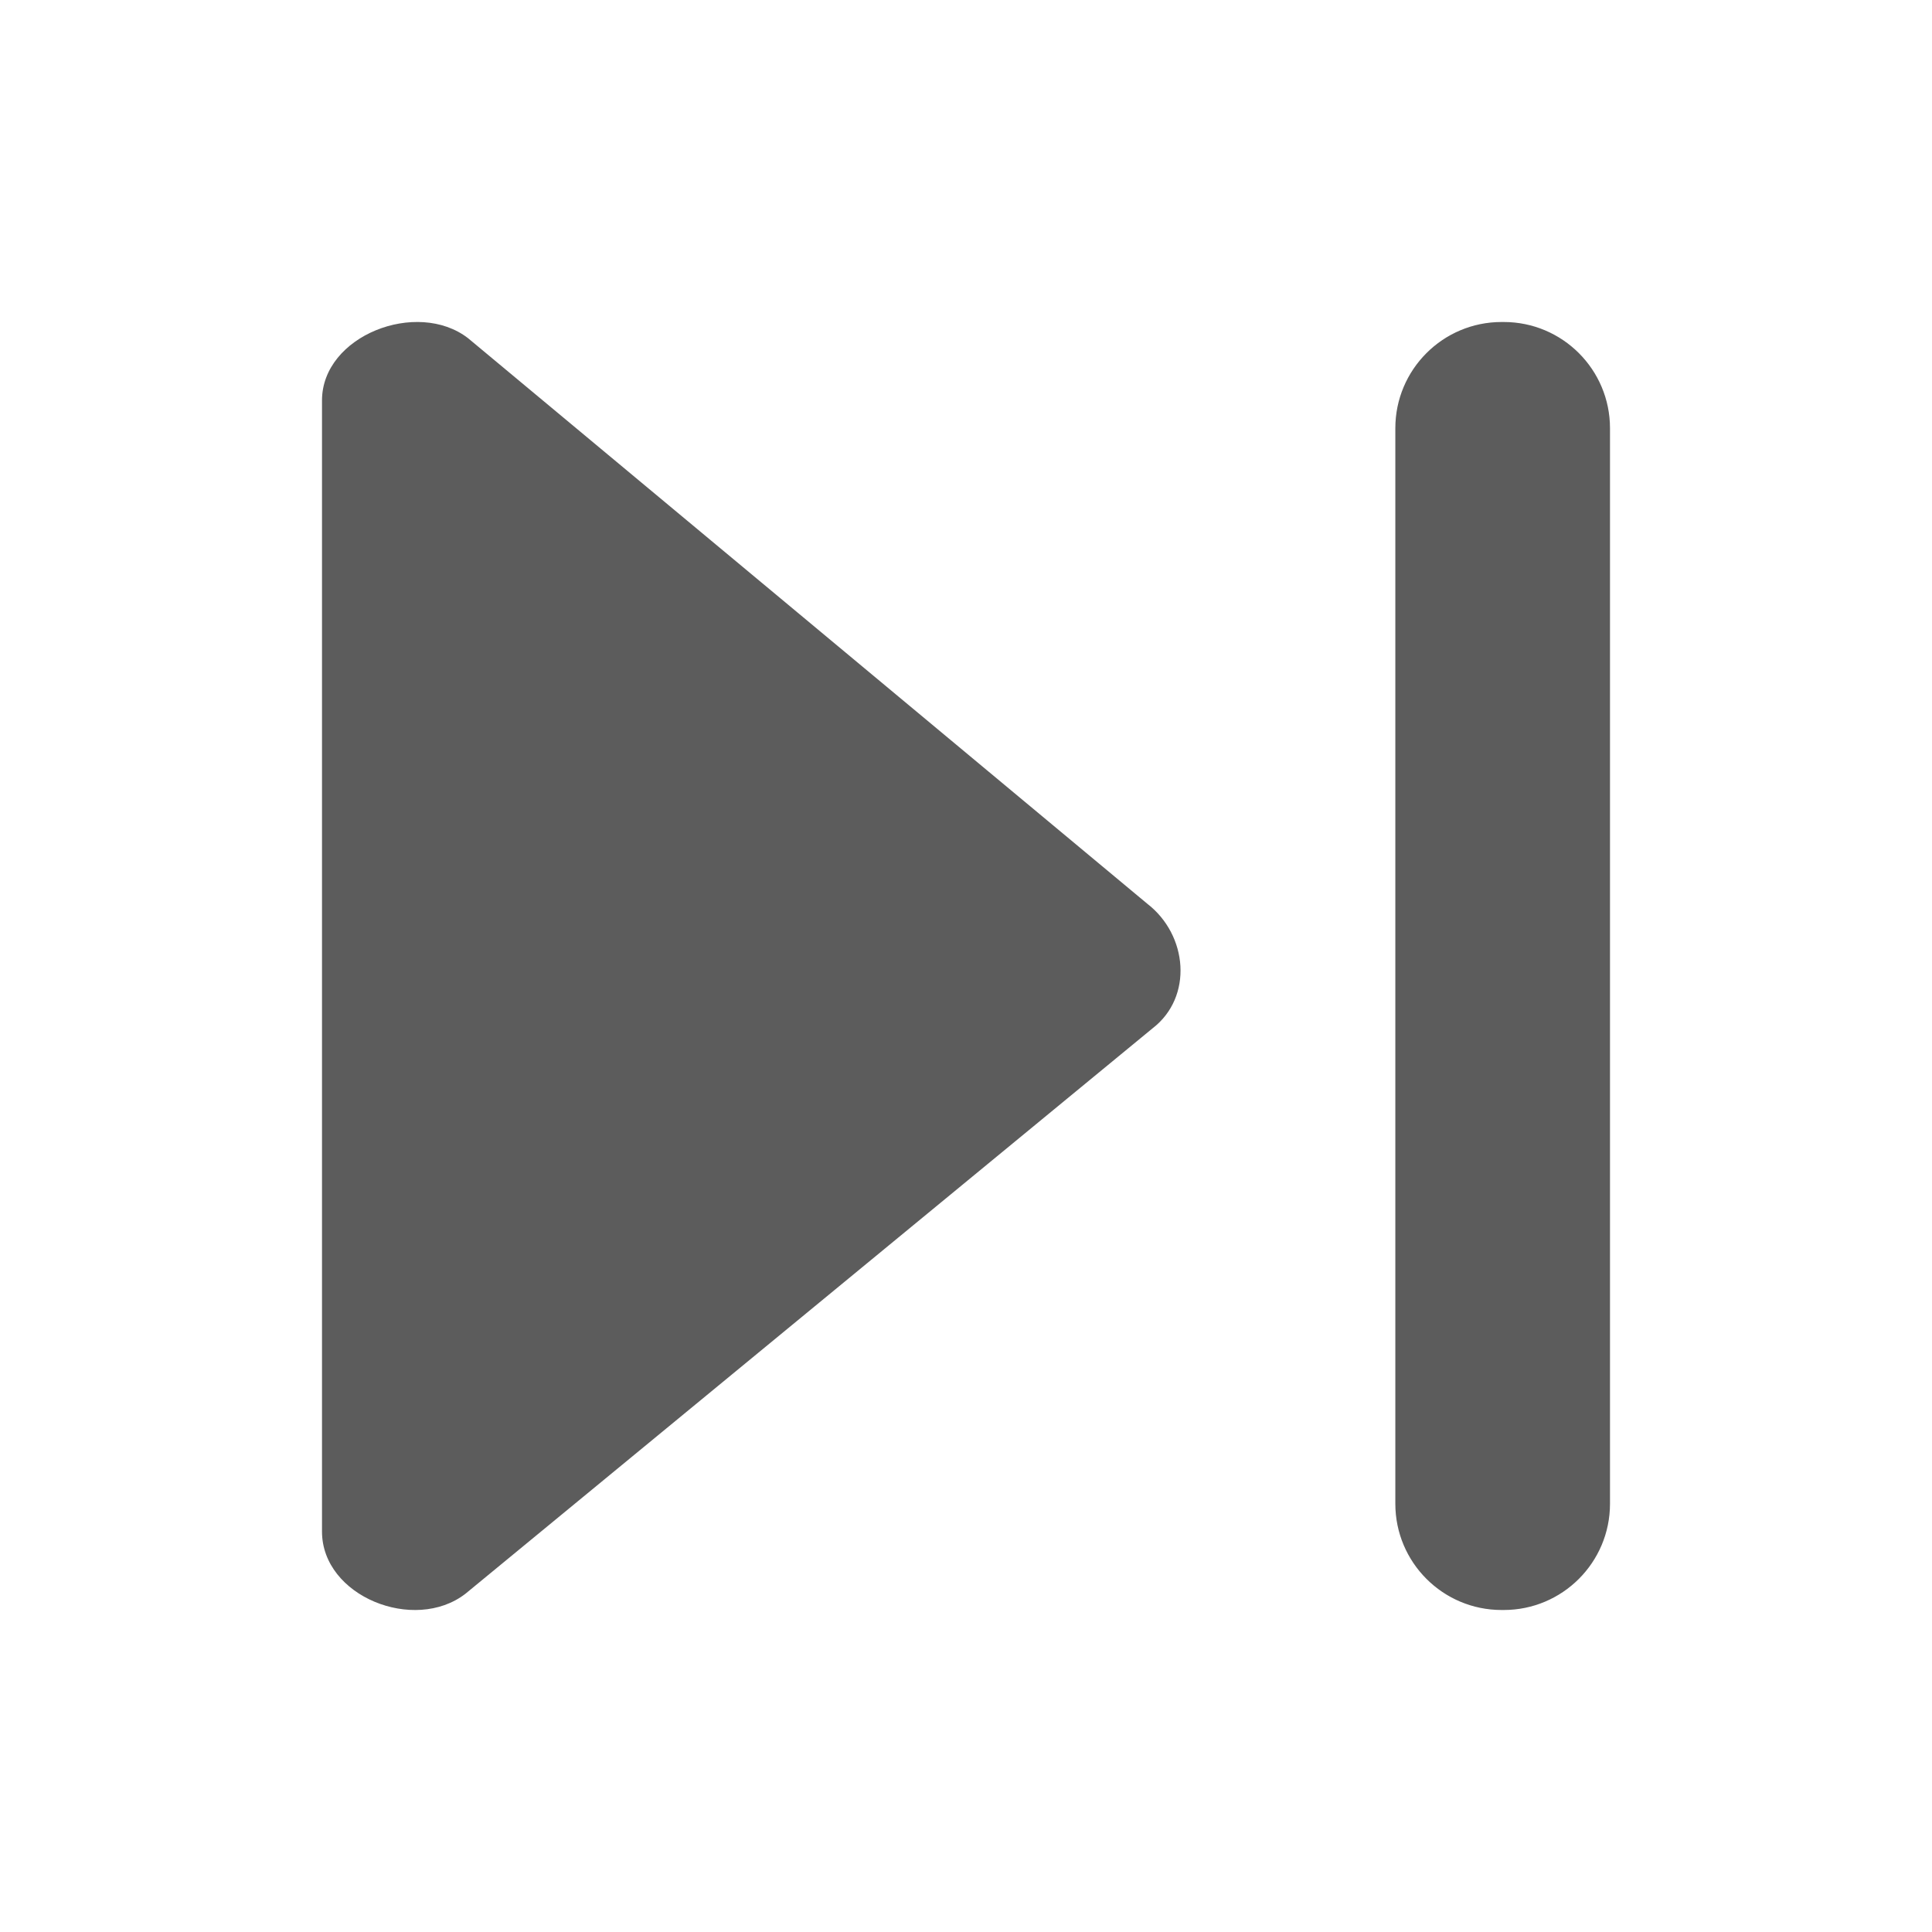
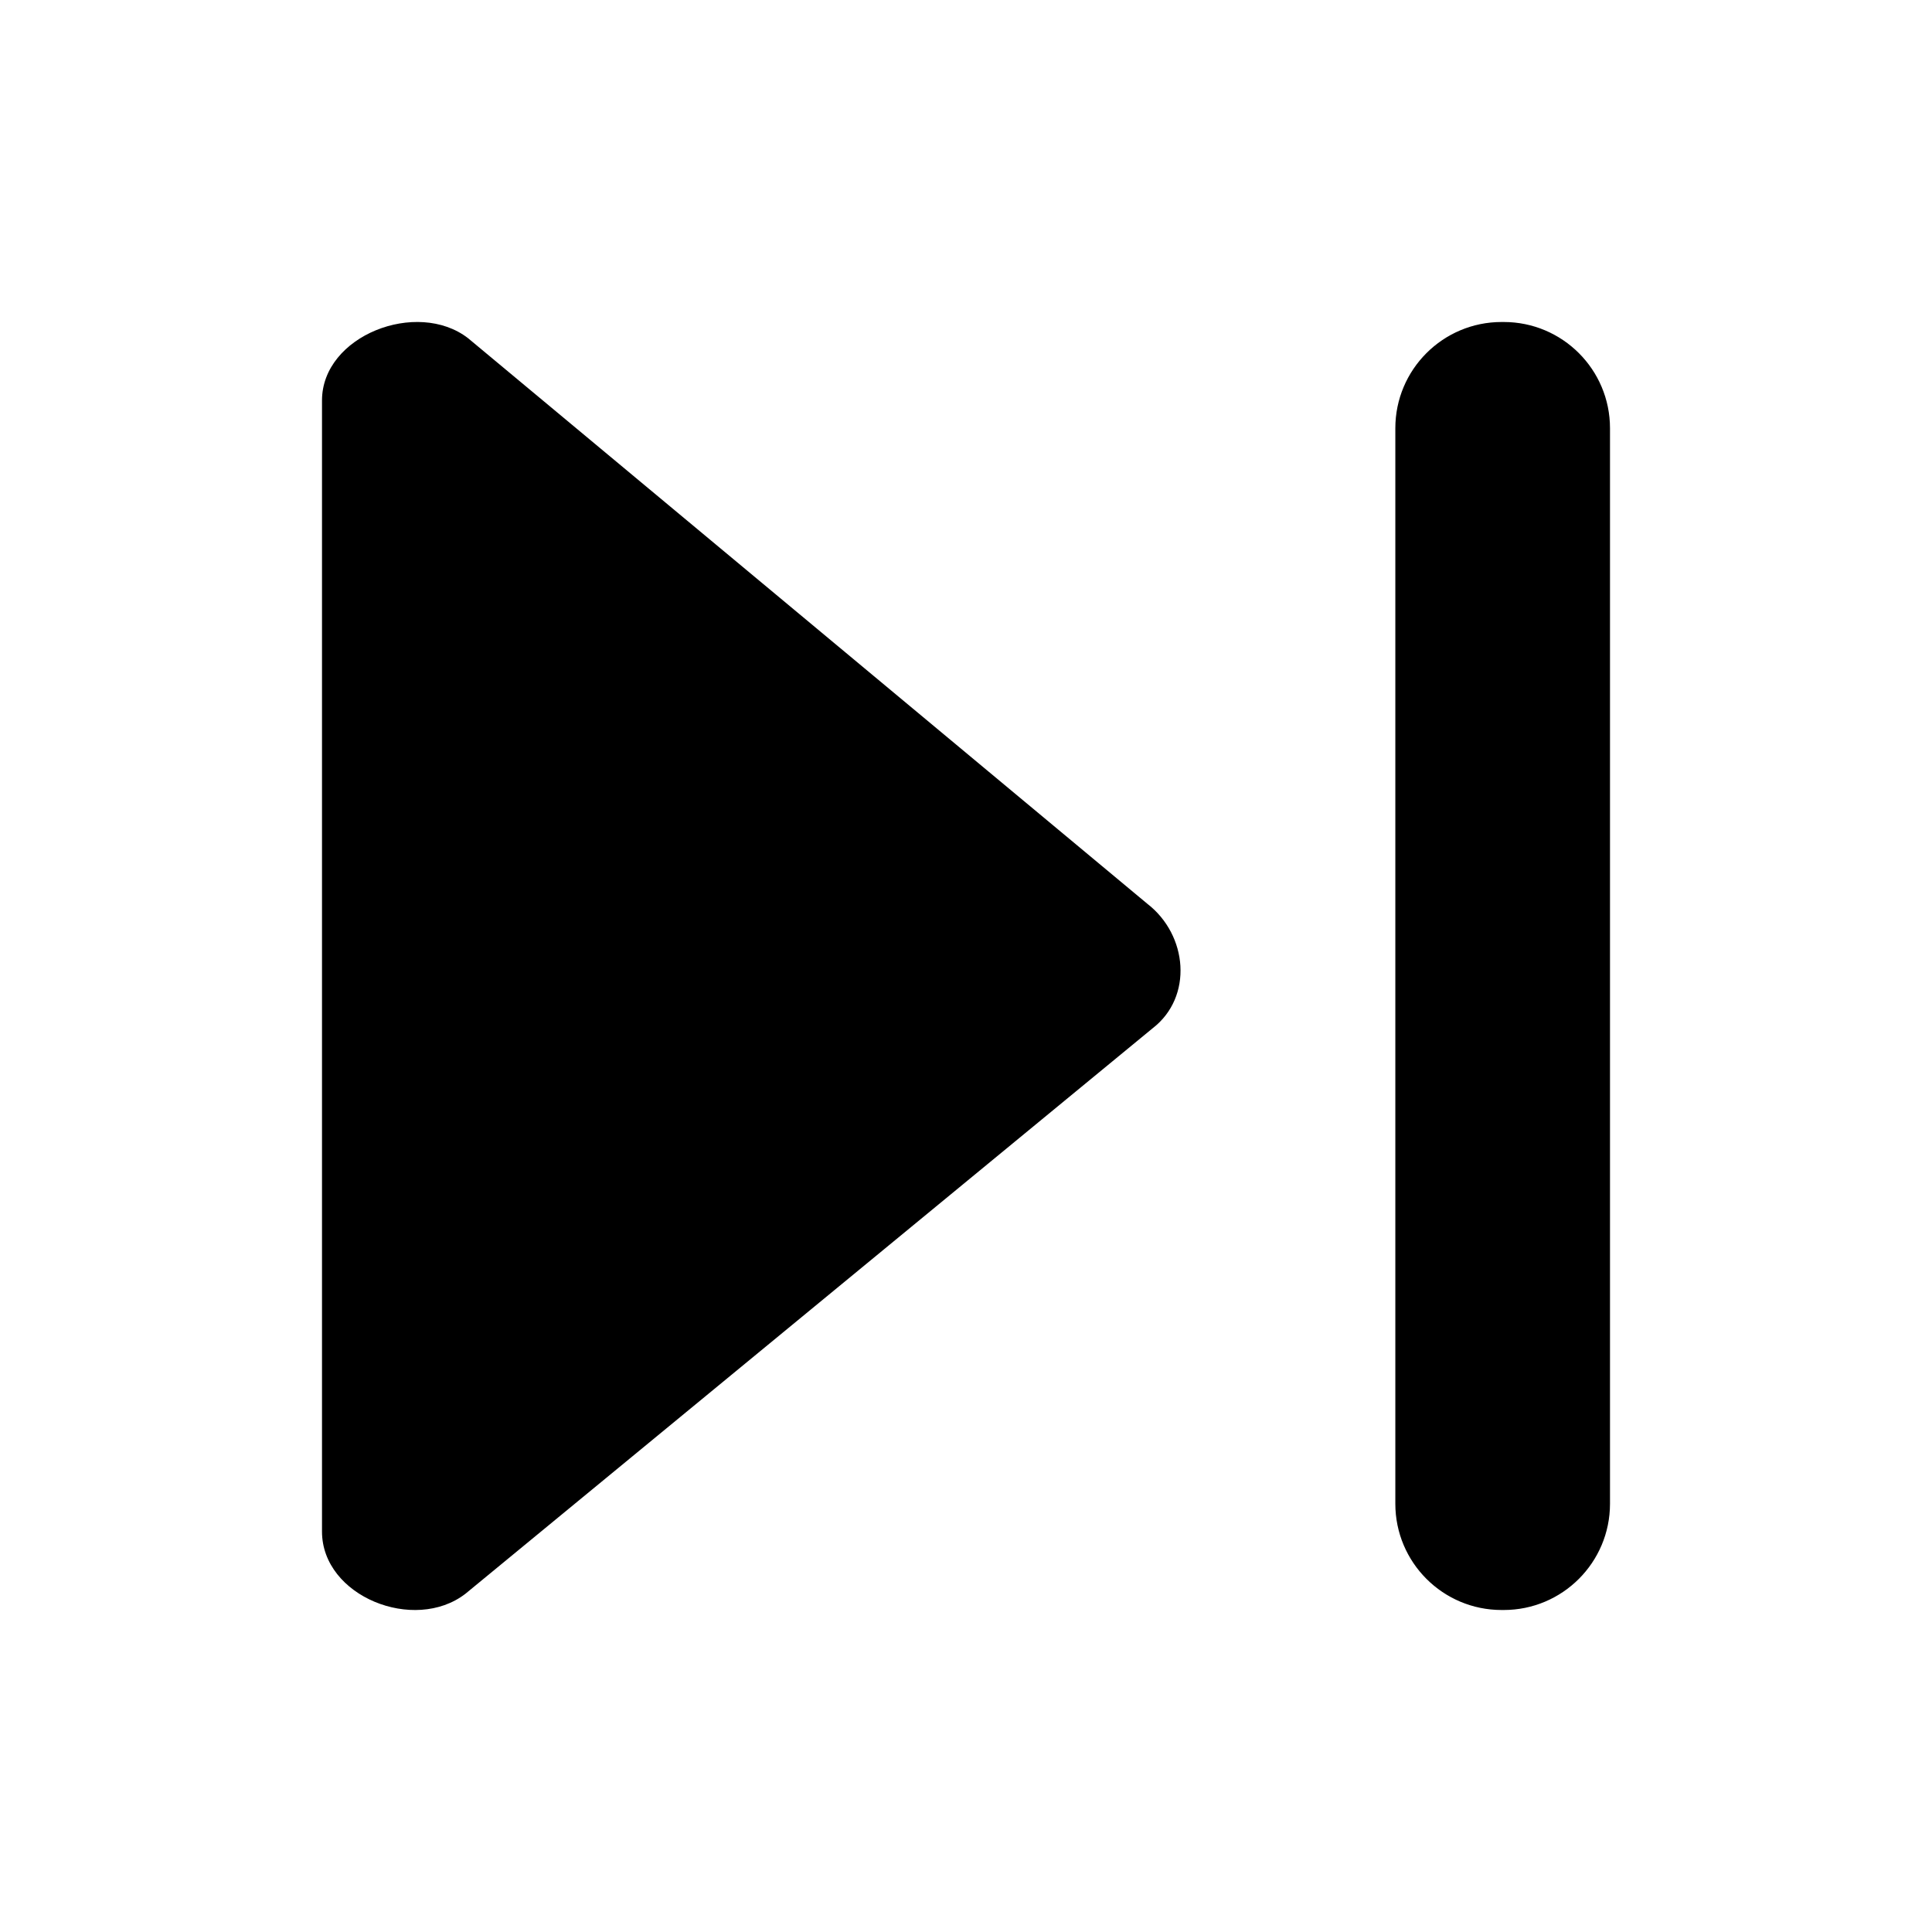
<svg xmlns="http://www.w3.org/2000/svg" width="18" height="18" viewBox="0 0 18 18">
-   <path d="M3 3.731c0-.604.886-.947 1.361-.58l6.328 5.269c.378.292.428.868.05 1.16l-6.403 5.269c-.476.367-1.336.024-1.336-.58V3.731zM15 14.01a.99.99 0 0 1-.99.99h-.02a.99.99 0 0 1-.99-.99V3.99a.99.99 0 0 1 .99-.99h.02a.99.99 0 0 1 .99.99v10.02z" fill="#5C5C5C" />
+   <path d="M3 3.731c0-.604.886-.947 1.361-.58l6.328 5.269c.378.292.428.868.05 1.16l-6.403 5.269c-.476.367-1.336.024-1.336-.58V3.731zM15 14.01a.99.99 0 0 1-.99.99h-.02a.99.99 0 0 1-.99-.99V3.99a.99.99 0 0 1 .99-.99h.02a.99.99 0 0 1 .99.99v10.02z" />
</svg>
